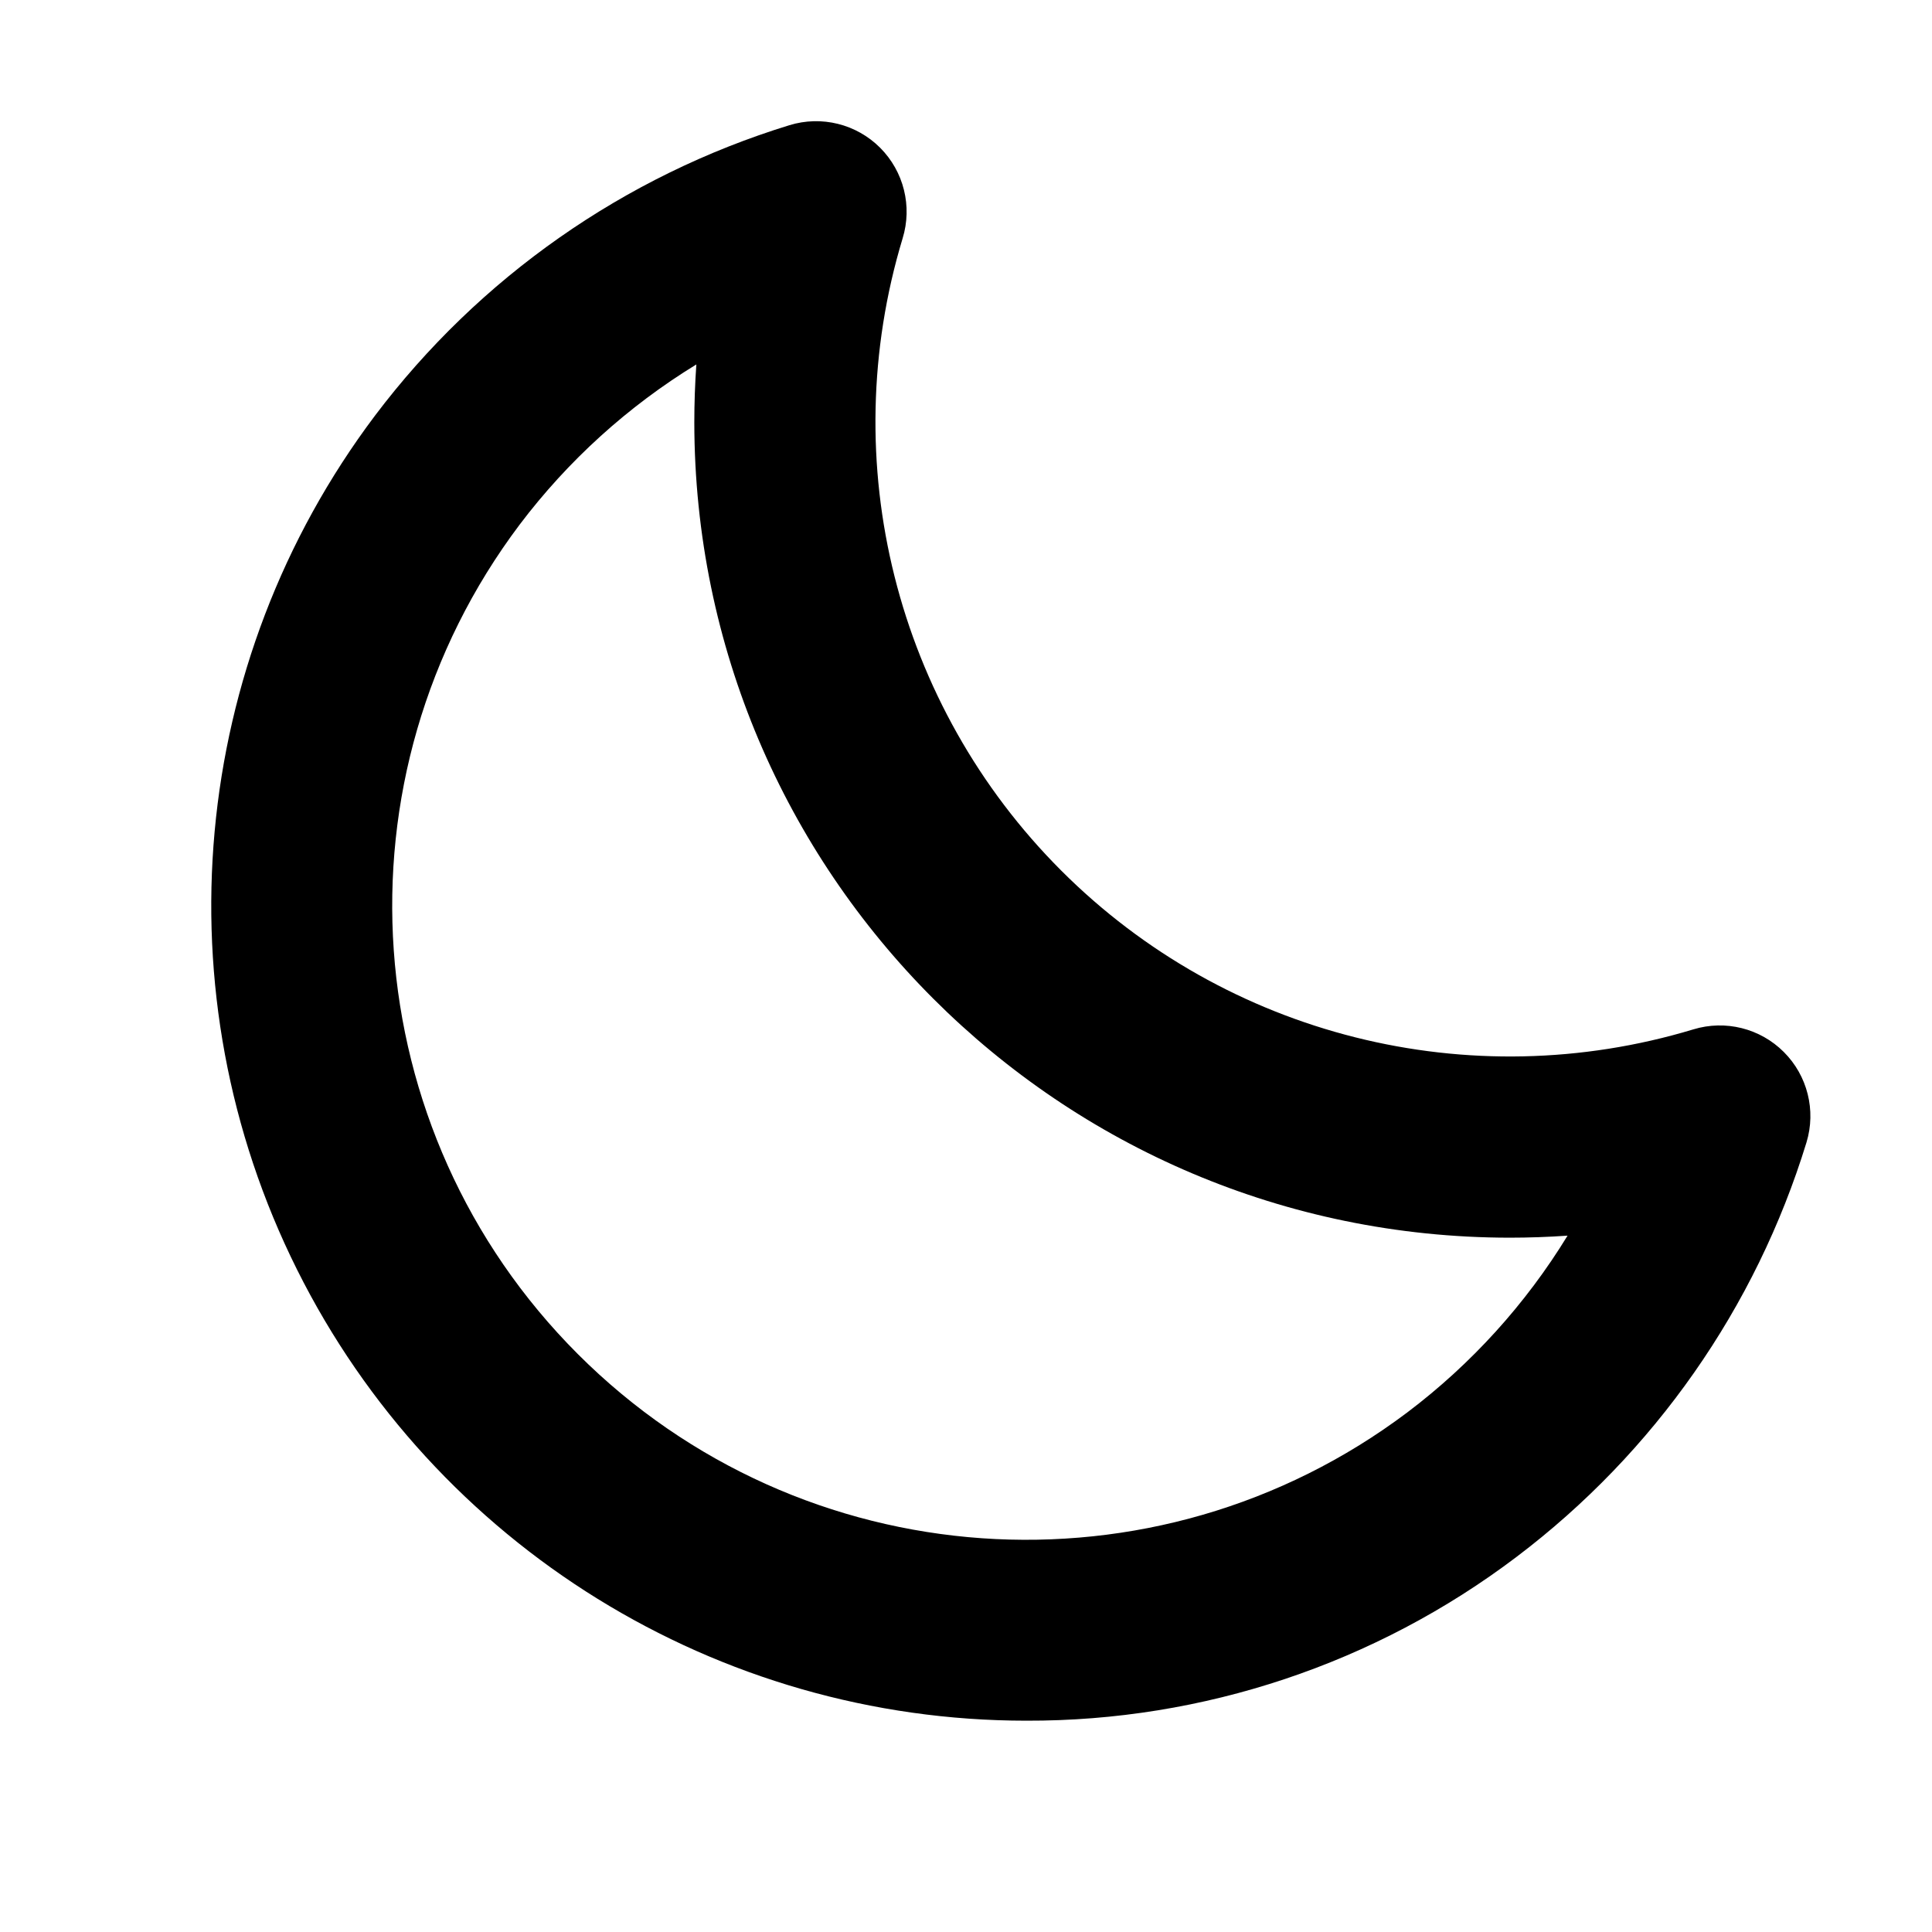
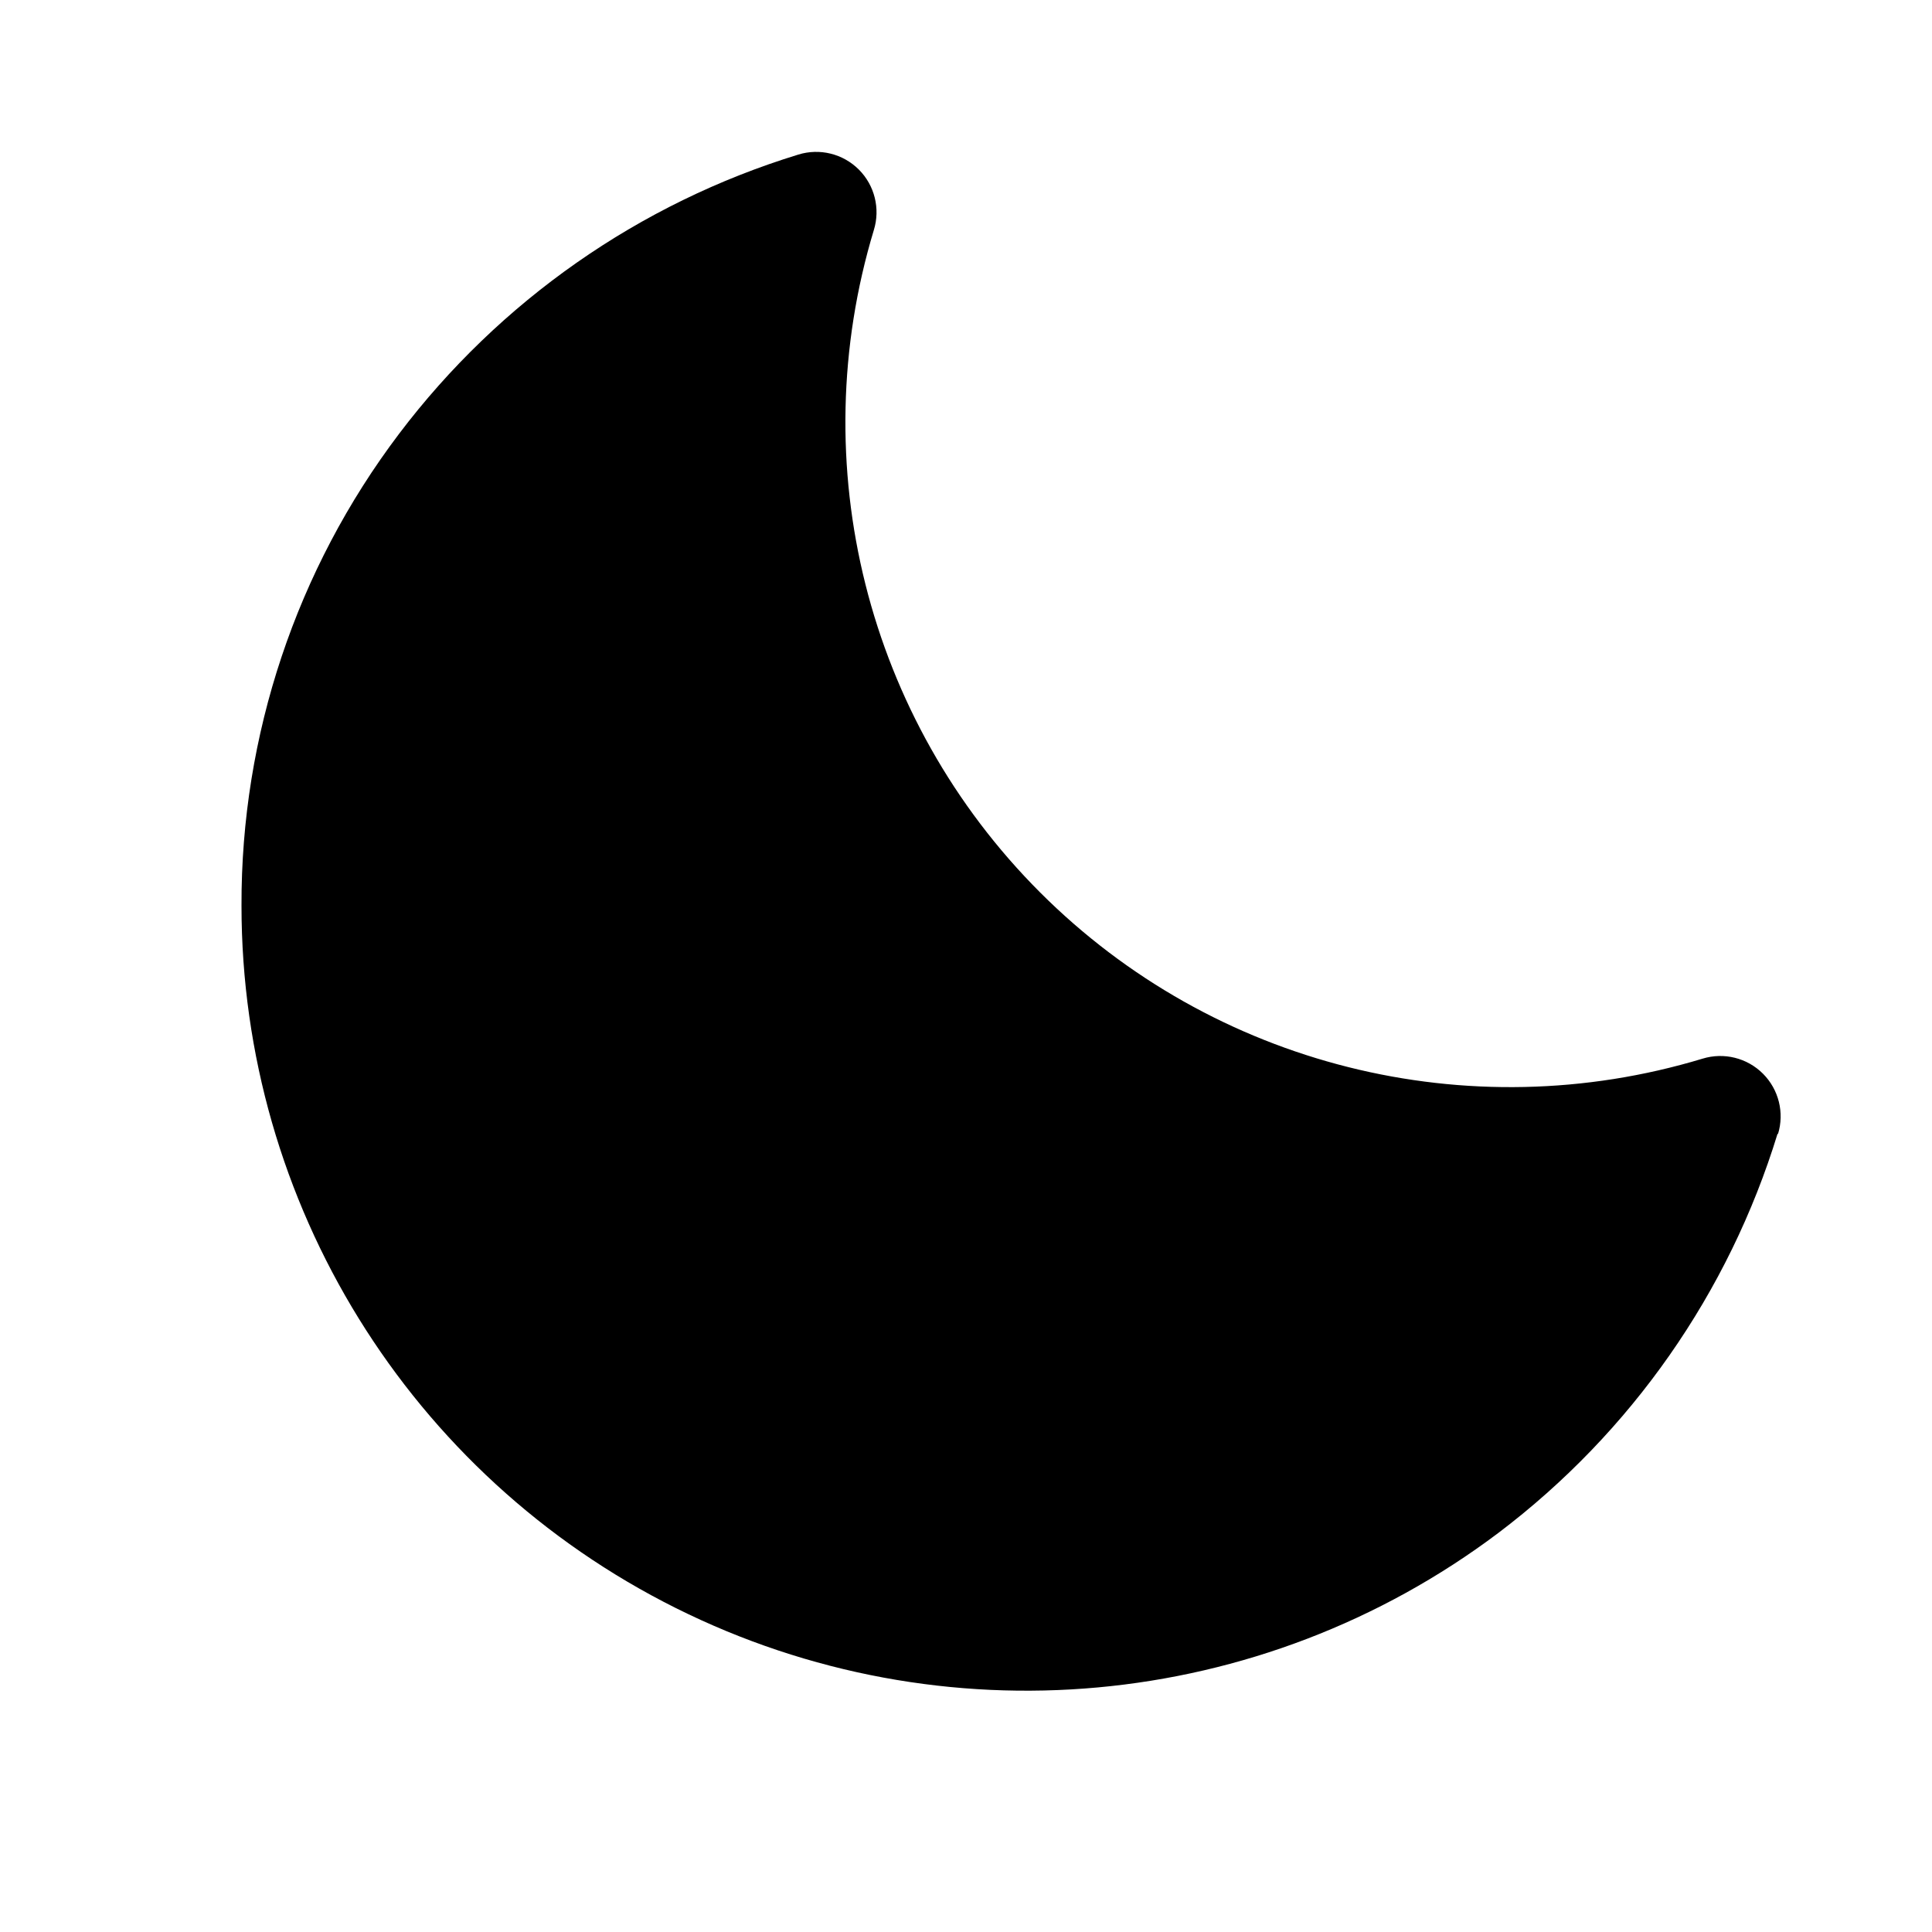
<svg xmlns="http://www.w3.org/2000/svg" width="16" height="16" fill="currentColor" viewBox="0 0 256 256">
-   <path d="M236.37,139.4a12,12,0,0,0-12-3A84.07,84.07,0,0,1,119.6,31.59a12,12,0,0,0-15-15A108.86,108.86,0,0,0,49.69,55.07,108,108,0,0,0,136,228a107.09,107.09,0,0,0,64.93-21.69,108.86,108.86,0,0,0,38.44-54.94A12,12,0,0,0,236.37,139.4Zm-49.88,47.74A84,84,0,0,1,68.86,69.51,84.93,84.93,0,0,1,92.27,48.29Q92,52.13,92,56A108.12,108.12,0,0,0,200,164q3.87,0,7.71-.27A84.79,84.79,0,0,1,186.49,187.14Z" />
+   <path d="M235.54,150.21a104.84,104.84,0,0,1-37,52.91A104,104,0,0,1,32,120,103.09,103.09,0,0,1,52.88,57.48a104.84,104.84,0,0,1,52.91-37,8,8,0,0,1,10,10,88.08,88.08,0,0,0,109.8,109.8,8,8,0,0,1,10,10Z" />
</svg>
